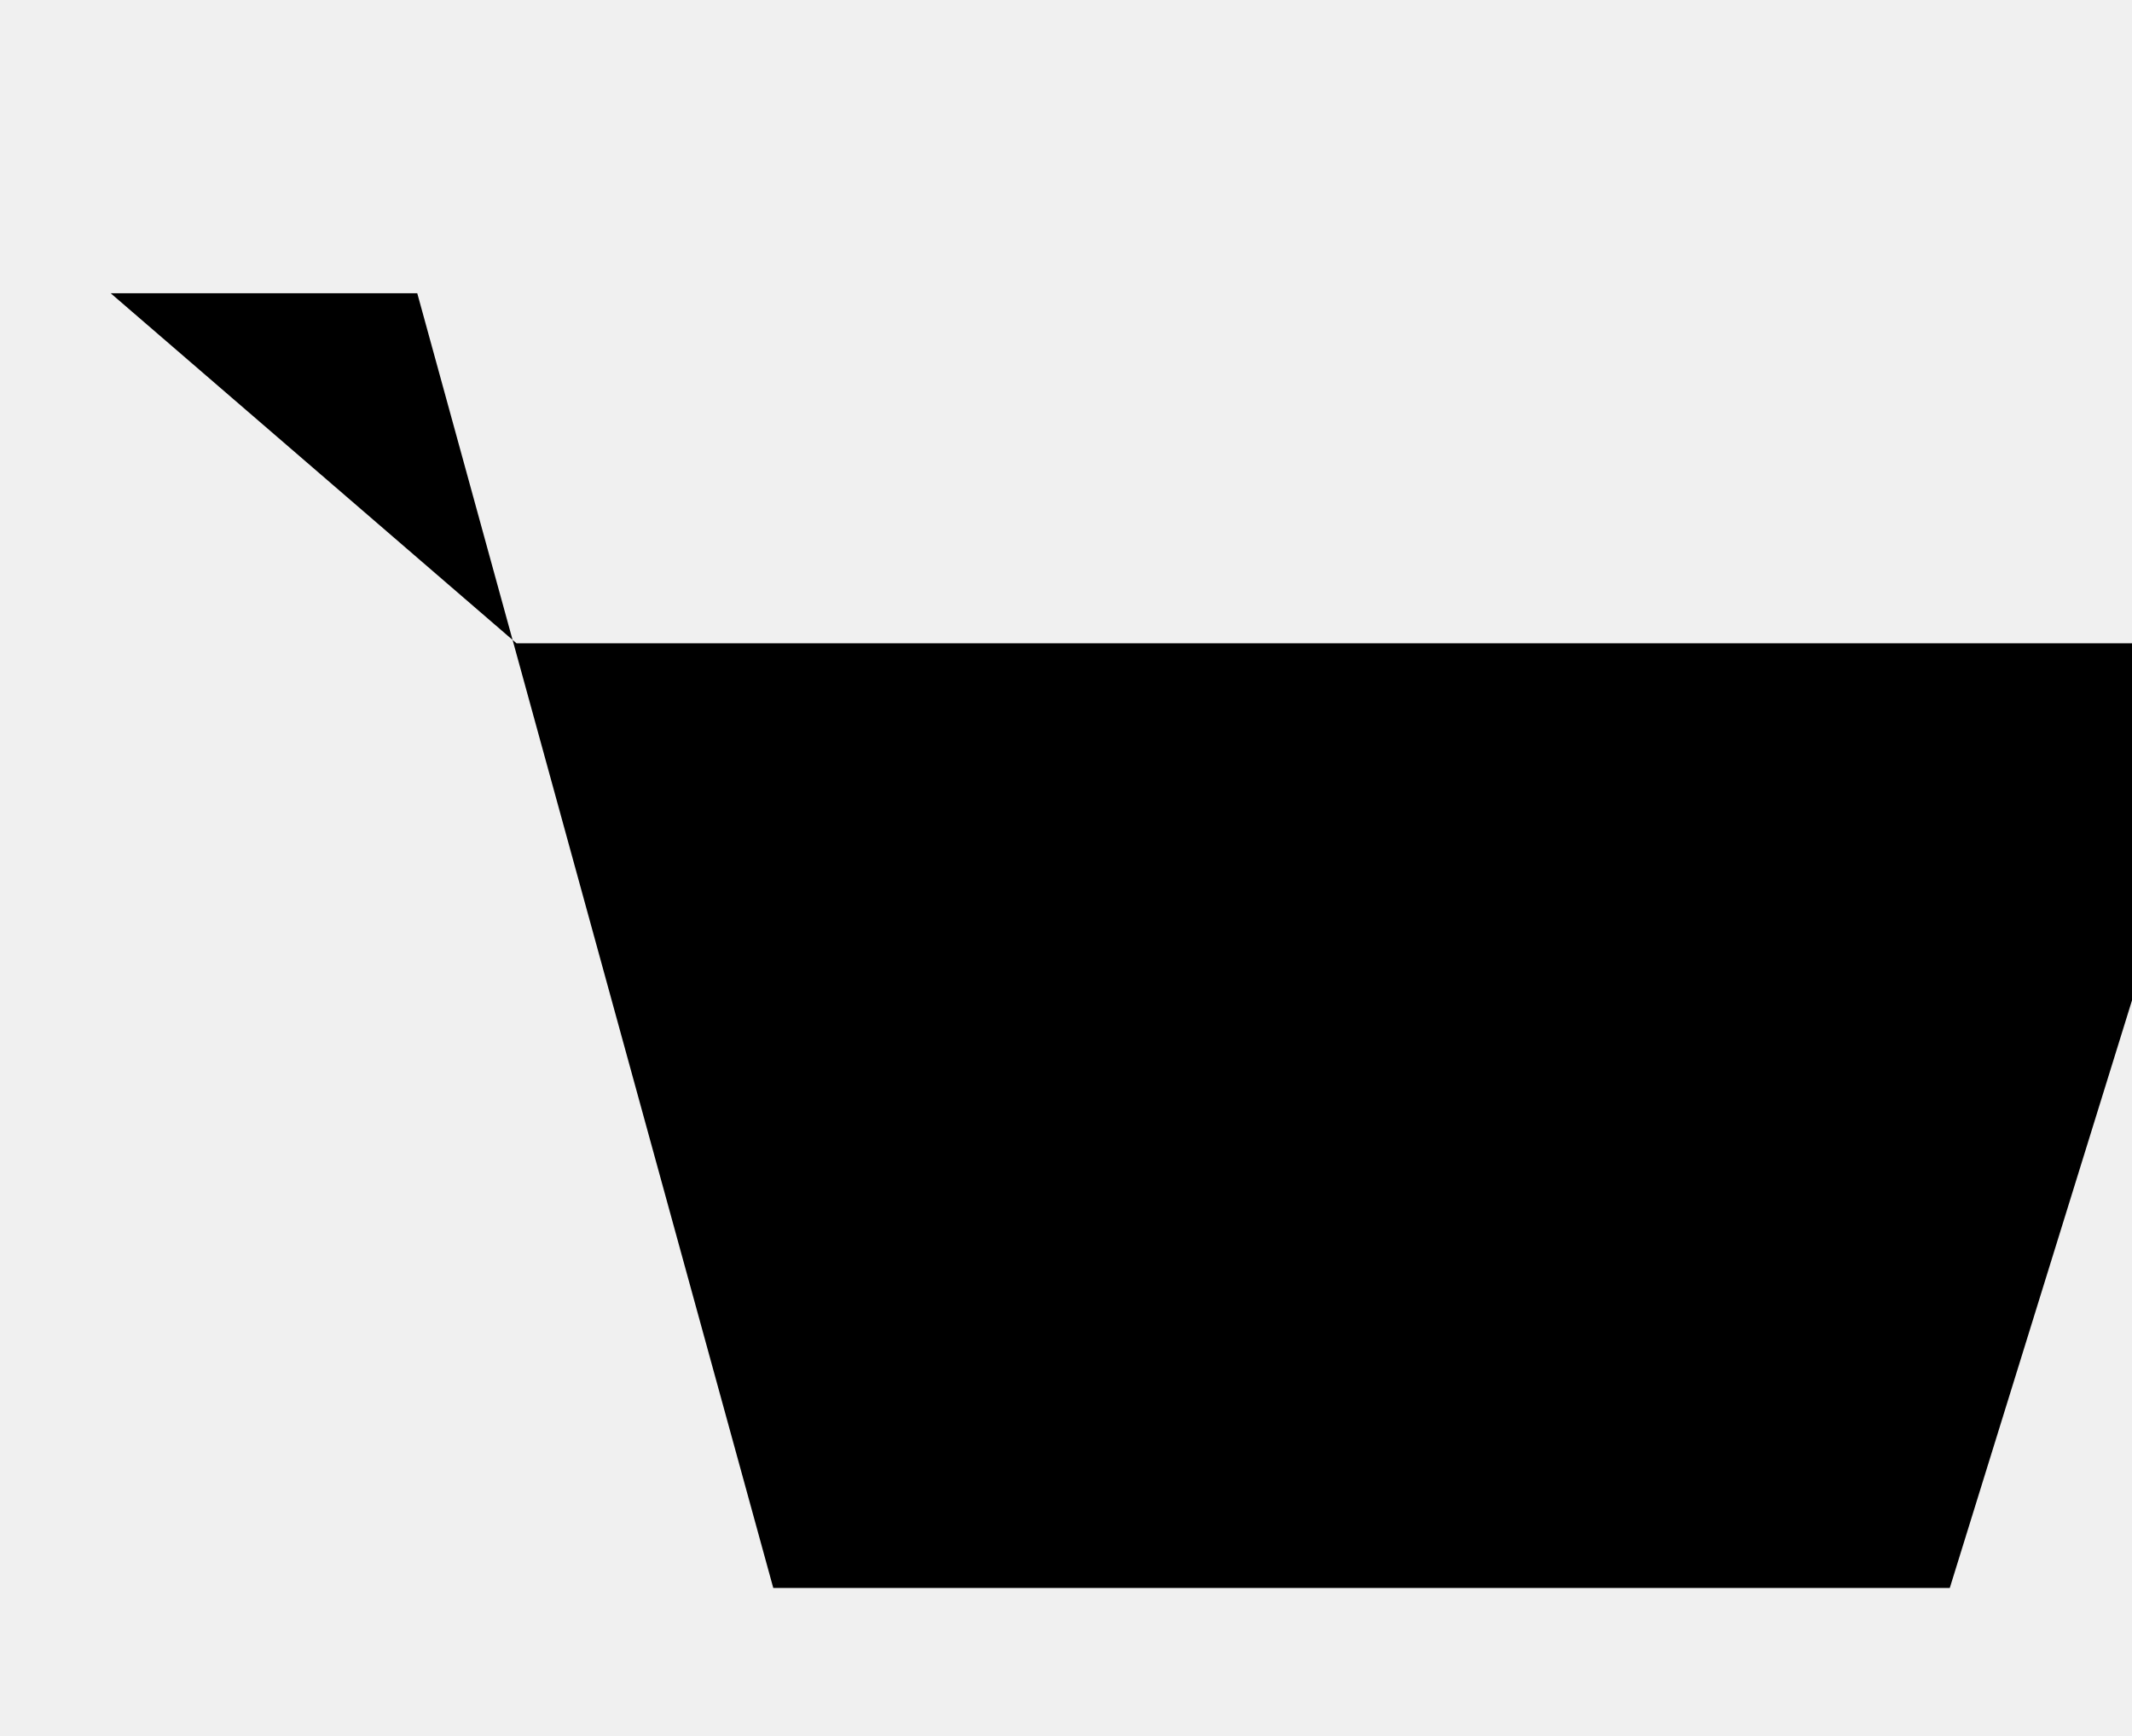
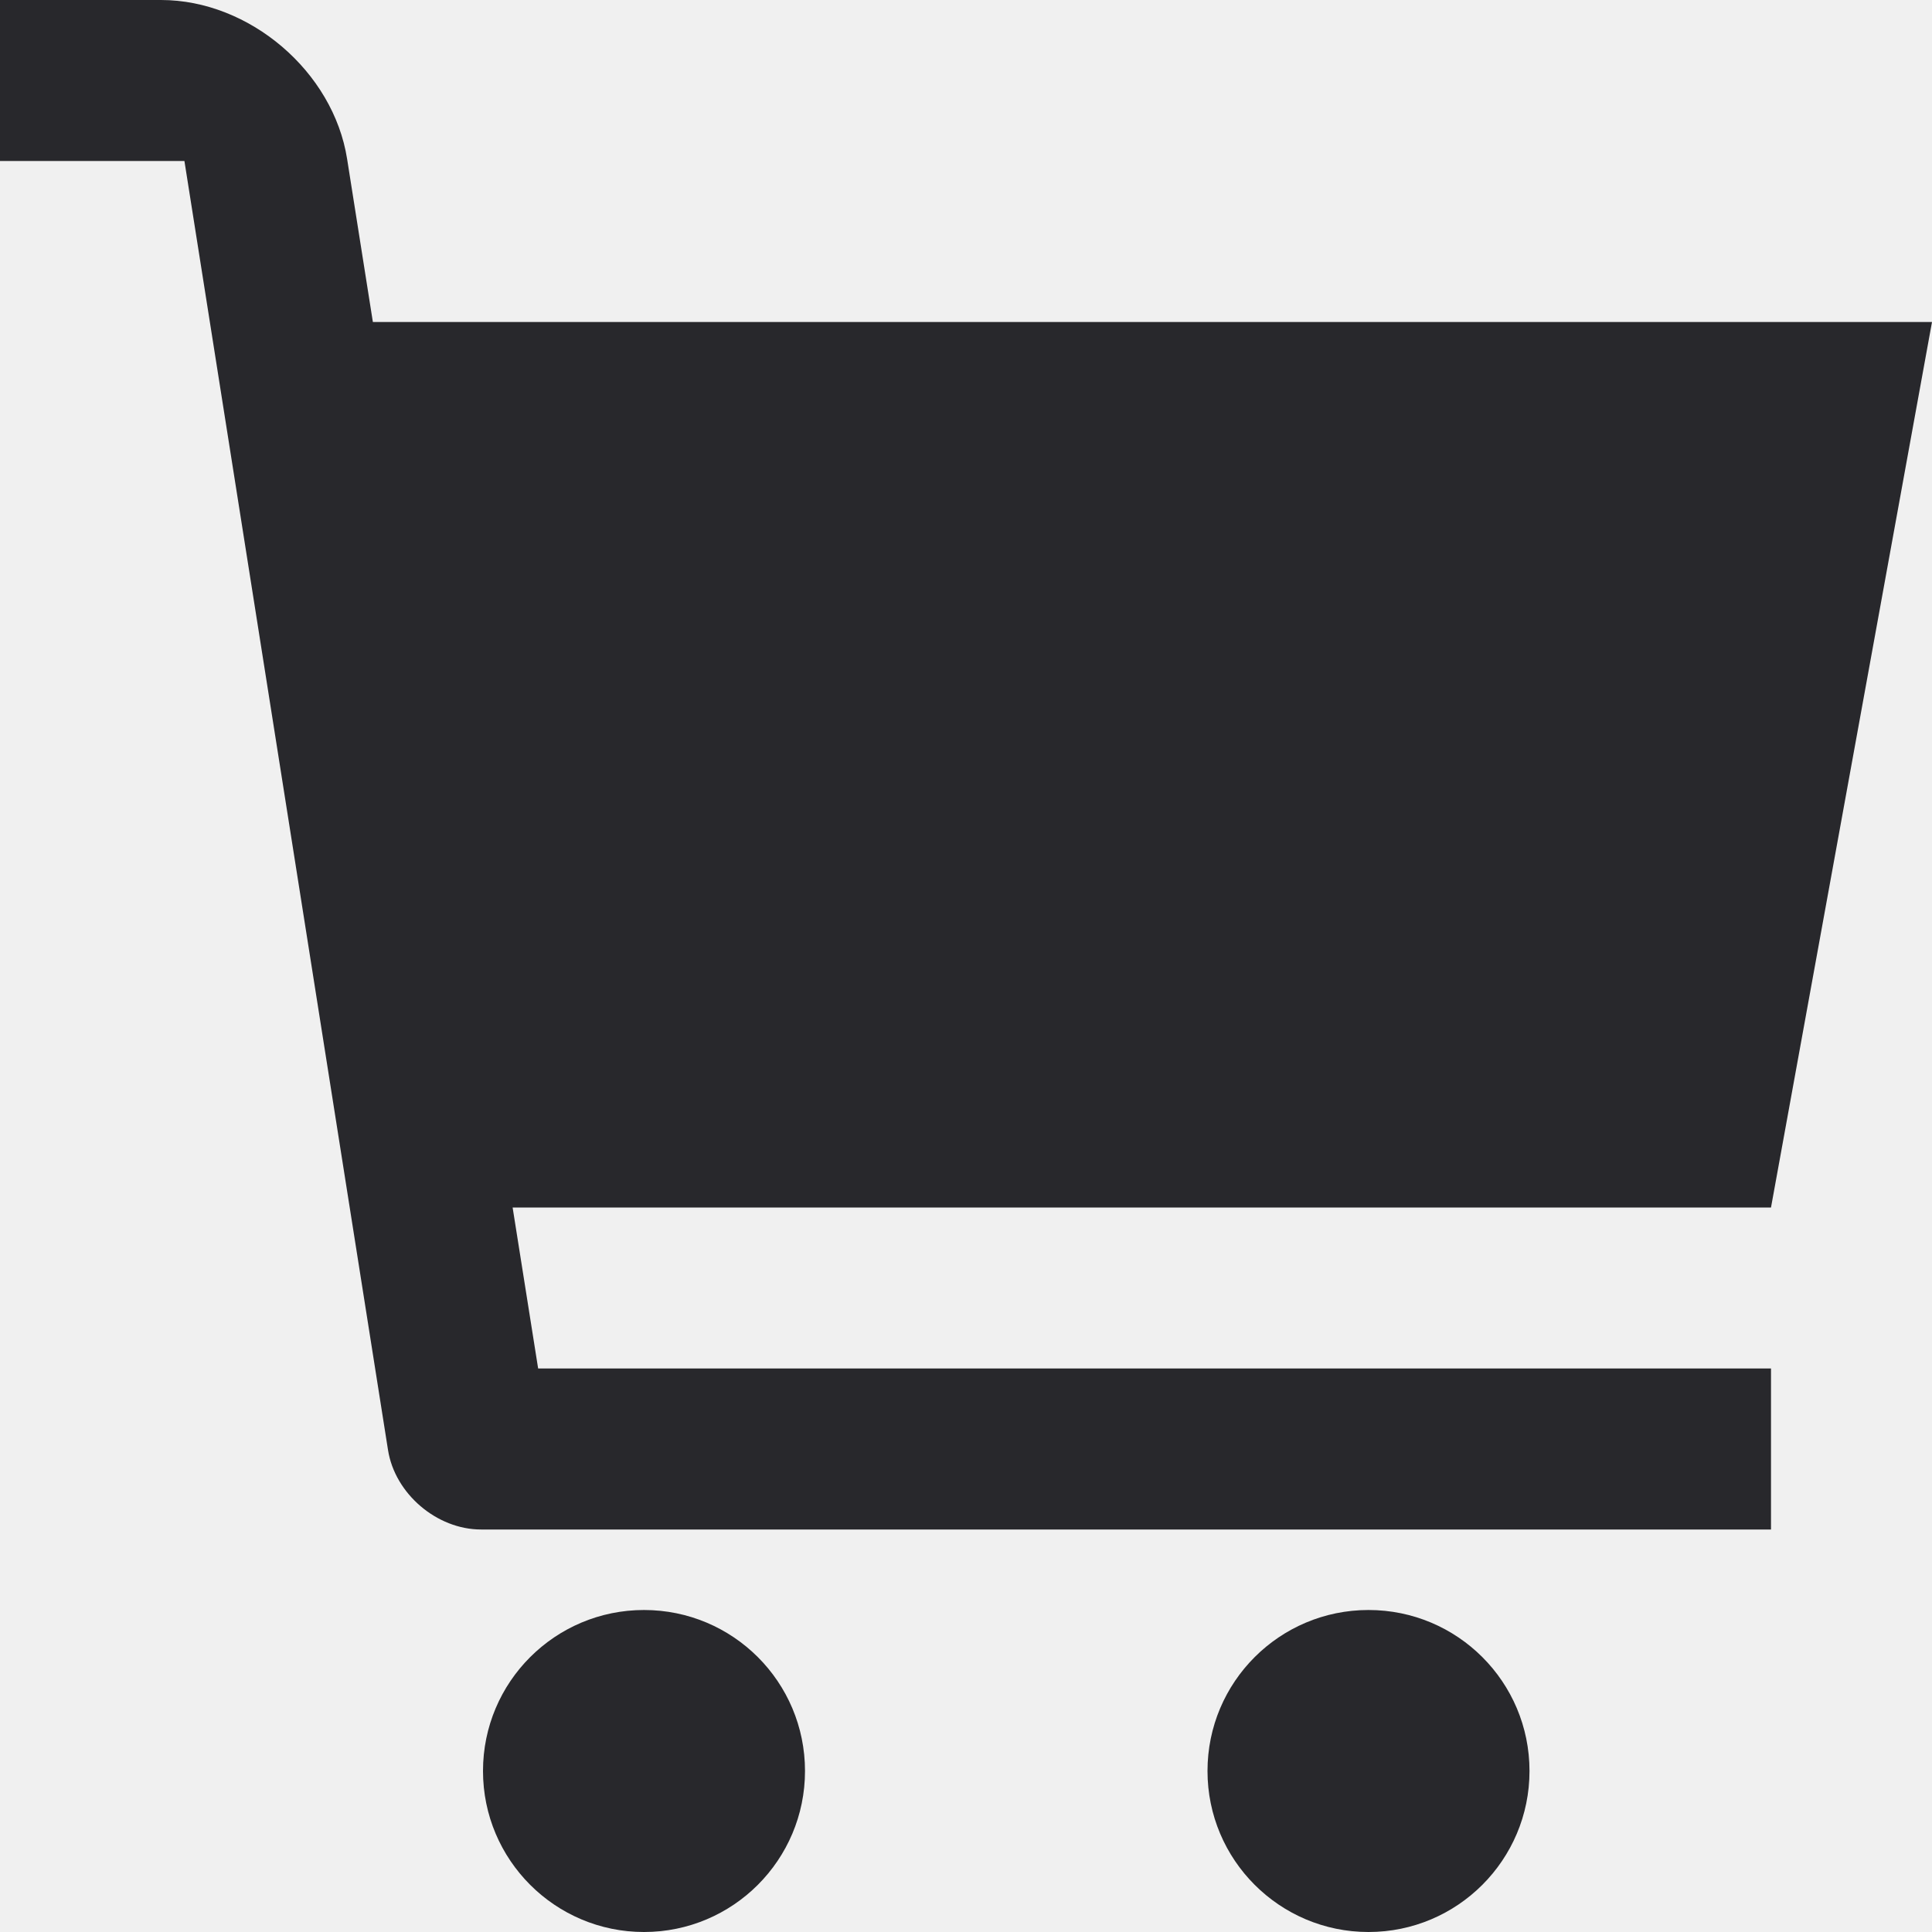
- <svg xmlns="http://www.w3.org/2000/svg" aria-hidden="true" focusable="false" role="presentation" class="icon icon-cart" viewbox="0 0 64 64">
-   <path d="M14 17.44h46.79l-7.94 25.61H20.96l-9.65-35.1H3" style="stroke-miterlimit:10" />
-   <circle cx="27" cy="53" r="2" />
-   <circle cx="47" cy="53" r="2" />
+ <svg xmlns="http://www.w3.org/2000/svg" width="24" height="24" viewBox="0 0 24 24" fill="none">
+   <g clip-path="url(#clip0_2209_5056)">
+     <path d="M8 20C6.896 20 6 20.894 6 22C6 23.104 6.896 24 8 24C9.105 24 10 23.104 10 22C10 20.894 9.105 20 8 20Z" fill="#28282C" />
+     <path d="M17 20C15.896 20 15 20.894 15 22C15 23.104 15.896 24 17 24C18.105 24 19 23.104 19 22C19 20.894 18.105 20 17 20Z" fill="#28282C" />
+     <path d="M24 4H4.632L4.312 1.975C4.141 0.889 3.1 0 2 0H0V2H2.291L4.82 18.012C4.905 18.555 5.426 19 5.976 19H22V17H6.685L6.368 15H22L24 4Z" fill="#28282C" />
+   </g>
+   <defs>
+     <clipPath id="clip0_2209_5056">
+       <rect width="24" height="24" fill="white" />
+     </clipPath>
+   </defs>
</svg>
